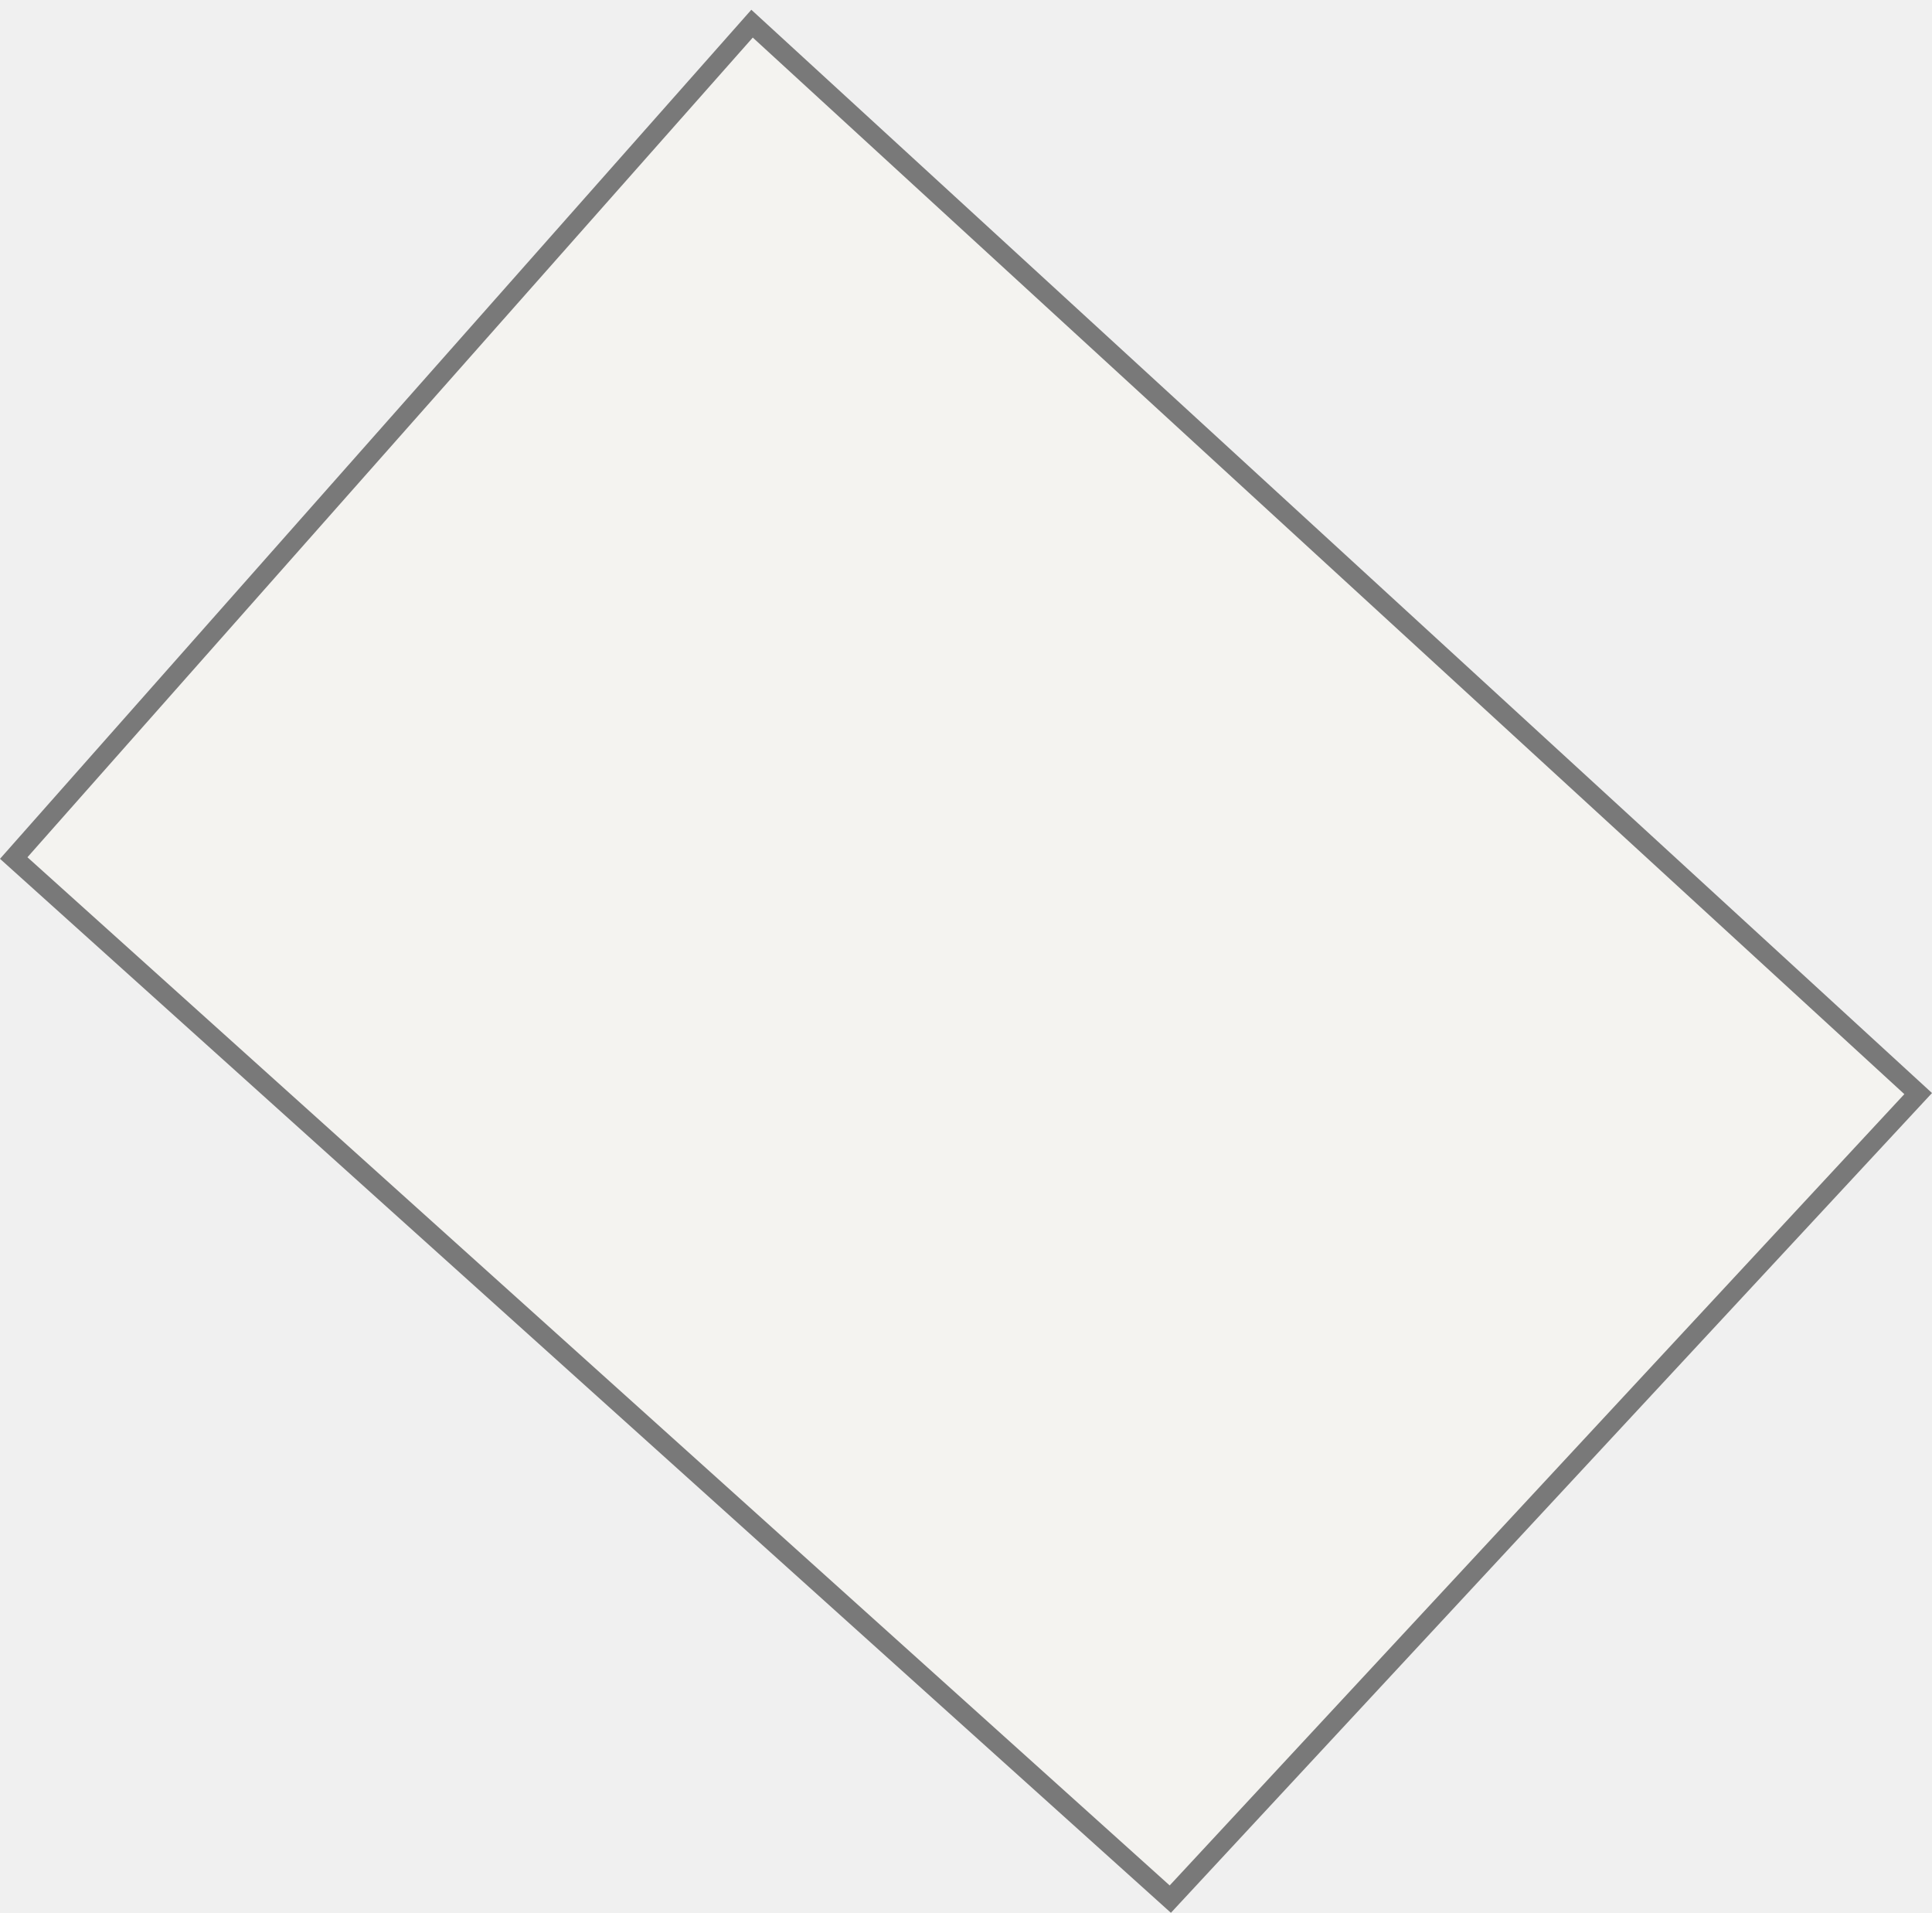
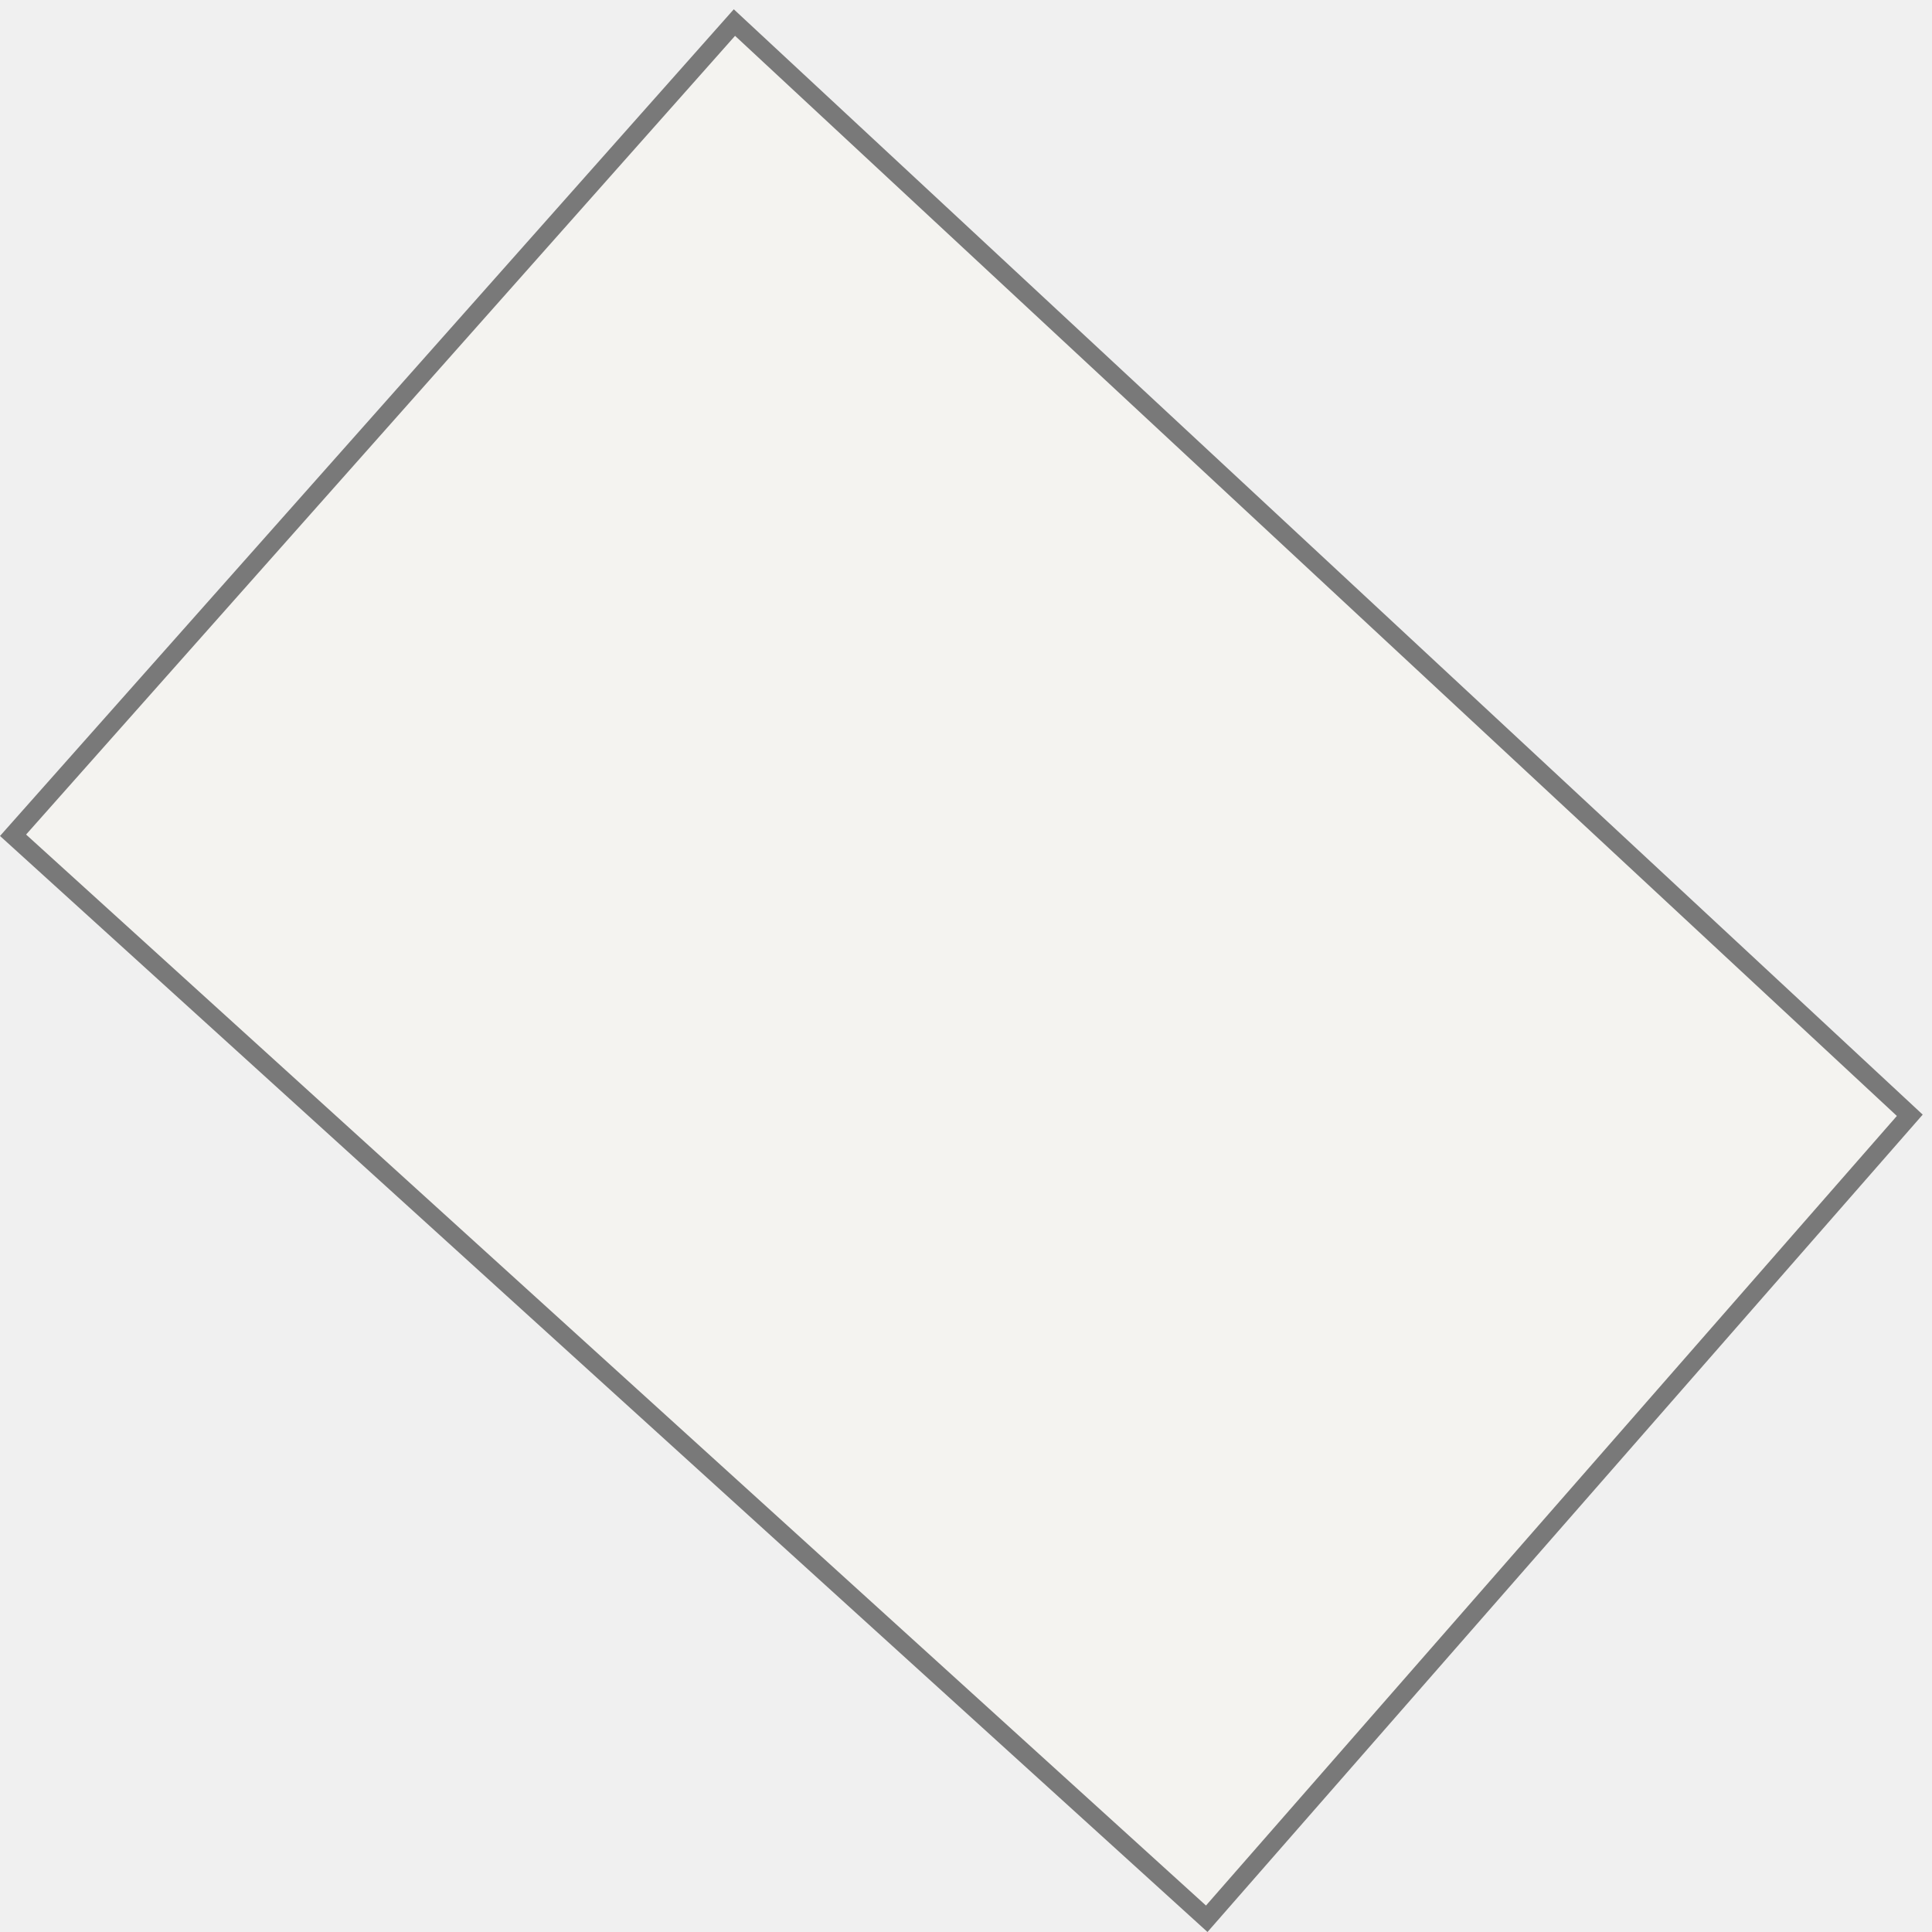
- <svg xmlns="http://www.w3.org/2000/svg" version="1.1" width="99px" height="98px">
+ <svg xmlns="http://www.w3.org/2000/svg" version="1.1" width="104px" height="104px">
  <defs>
-     <mask fill="white" id="clip93">
-       <path d="M 38.5 0.5  L 0 44  L 60 98  L 99 56  L 38.5 0.5  Z " fill-rule="evenodd" />
+     <mask fill="white" id="clip225">
+       <path d="M 39.5 0.5  L 0 45  L 65 104  L 103.5 60  L 39.5 0.5  Z " fill-rule="evenodd" />
    </mask>
  </defs>
-   <g transform="matrix(1 0 0 1 -263 -203 )">
-     <path d="M 38.5 0.5  L 0 44  L 60 98  L 99 56  L 38.5 0.5  Z " fill-rule="nonzero" fill="#f4f3f0" stroke="none" transform="matrix(1 0 0 1 263 203 )" />
-     <path d="M 38.5 0.5  L 0 44  L 60 98  L 99 56  L 38.5 0.5  Z " stroke-width="2" stroke="#797979" fill="none" transform="matrix(1 0 0 1 263 203 )" mask="url(#clip93)" />
+   <g transform="matrix(1 0 0 1 -193 -139 )">
+     <path d="M 39.5 0.5  L 0 45  L 65 104  L 103.5 60  L 39.5 0.5  Z " fill-rule="nonzero" fill="#f4f3f0" stroke="none" transform="matrix(1 0 0 1 193 139 )" />
+     <path d="M 39.5 0.5  L 0 45  L 65 104  L 103.5 60  L 39.5 0.5  Z " stroke-width="2" stroke="#797979" fill="none" transform="matrix(1 0 0 1 193 139 )" mask="url(#clip225)" />
  </g>
</svg>
